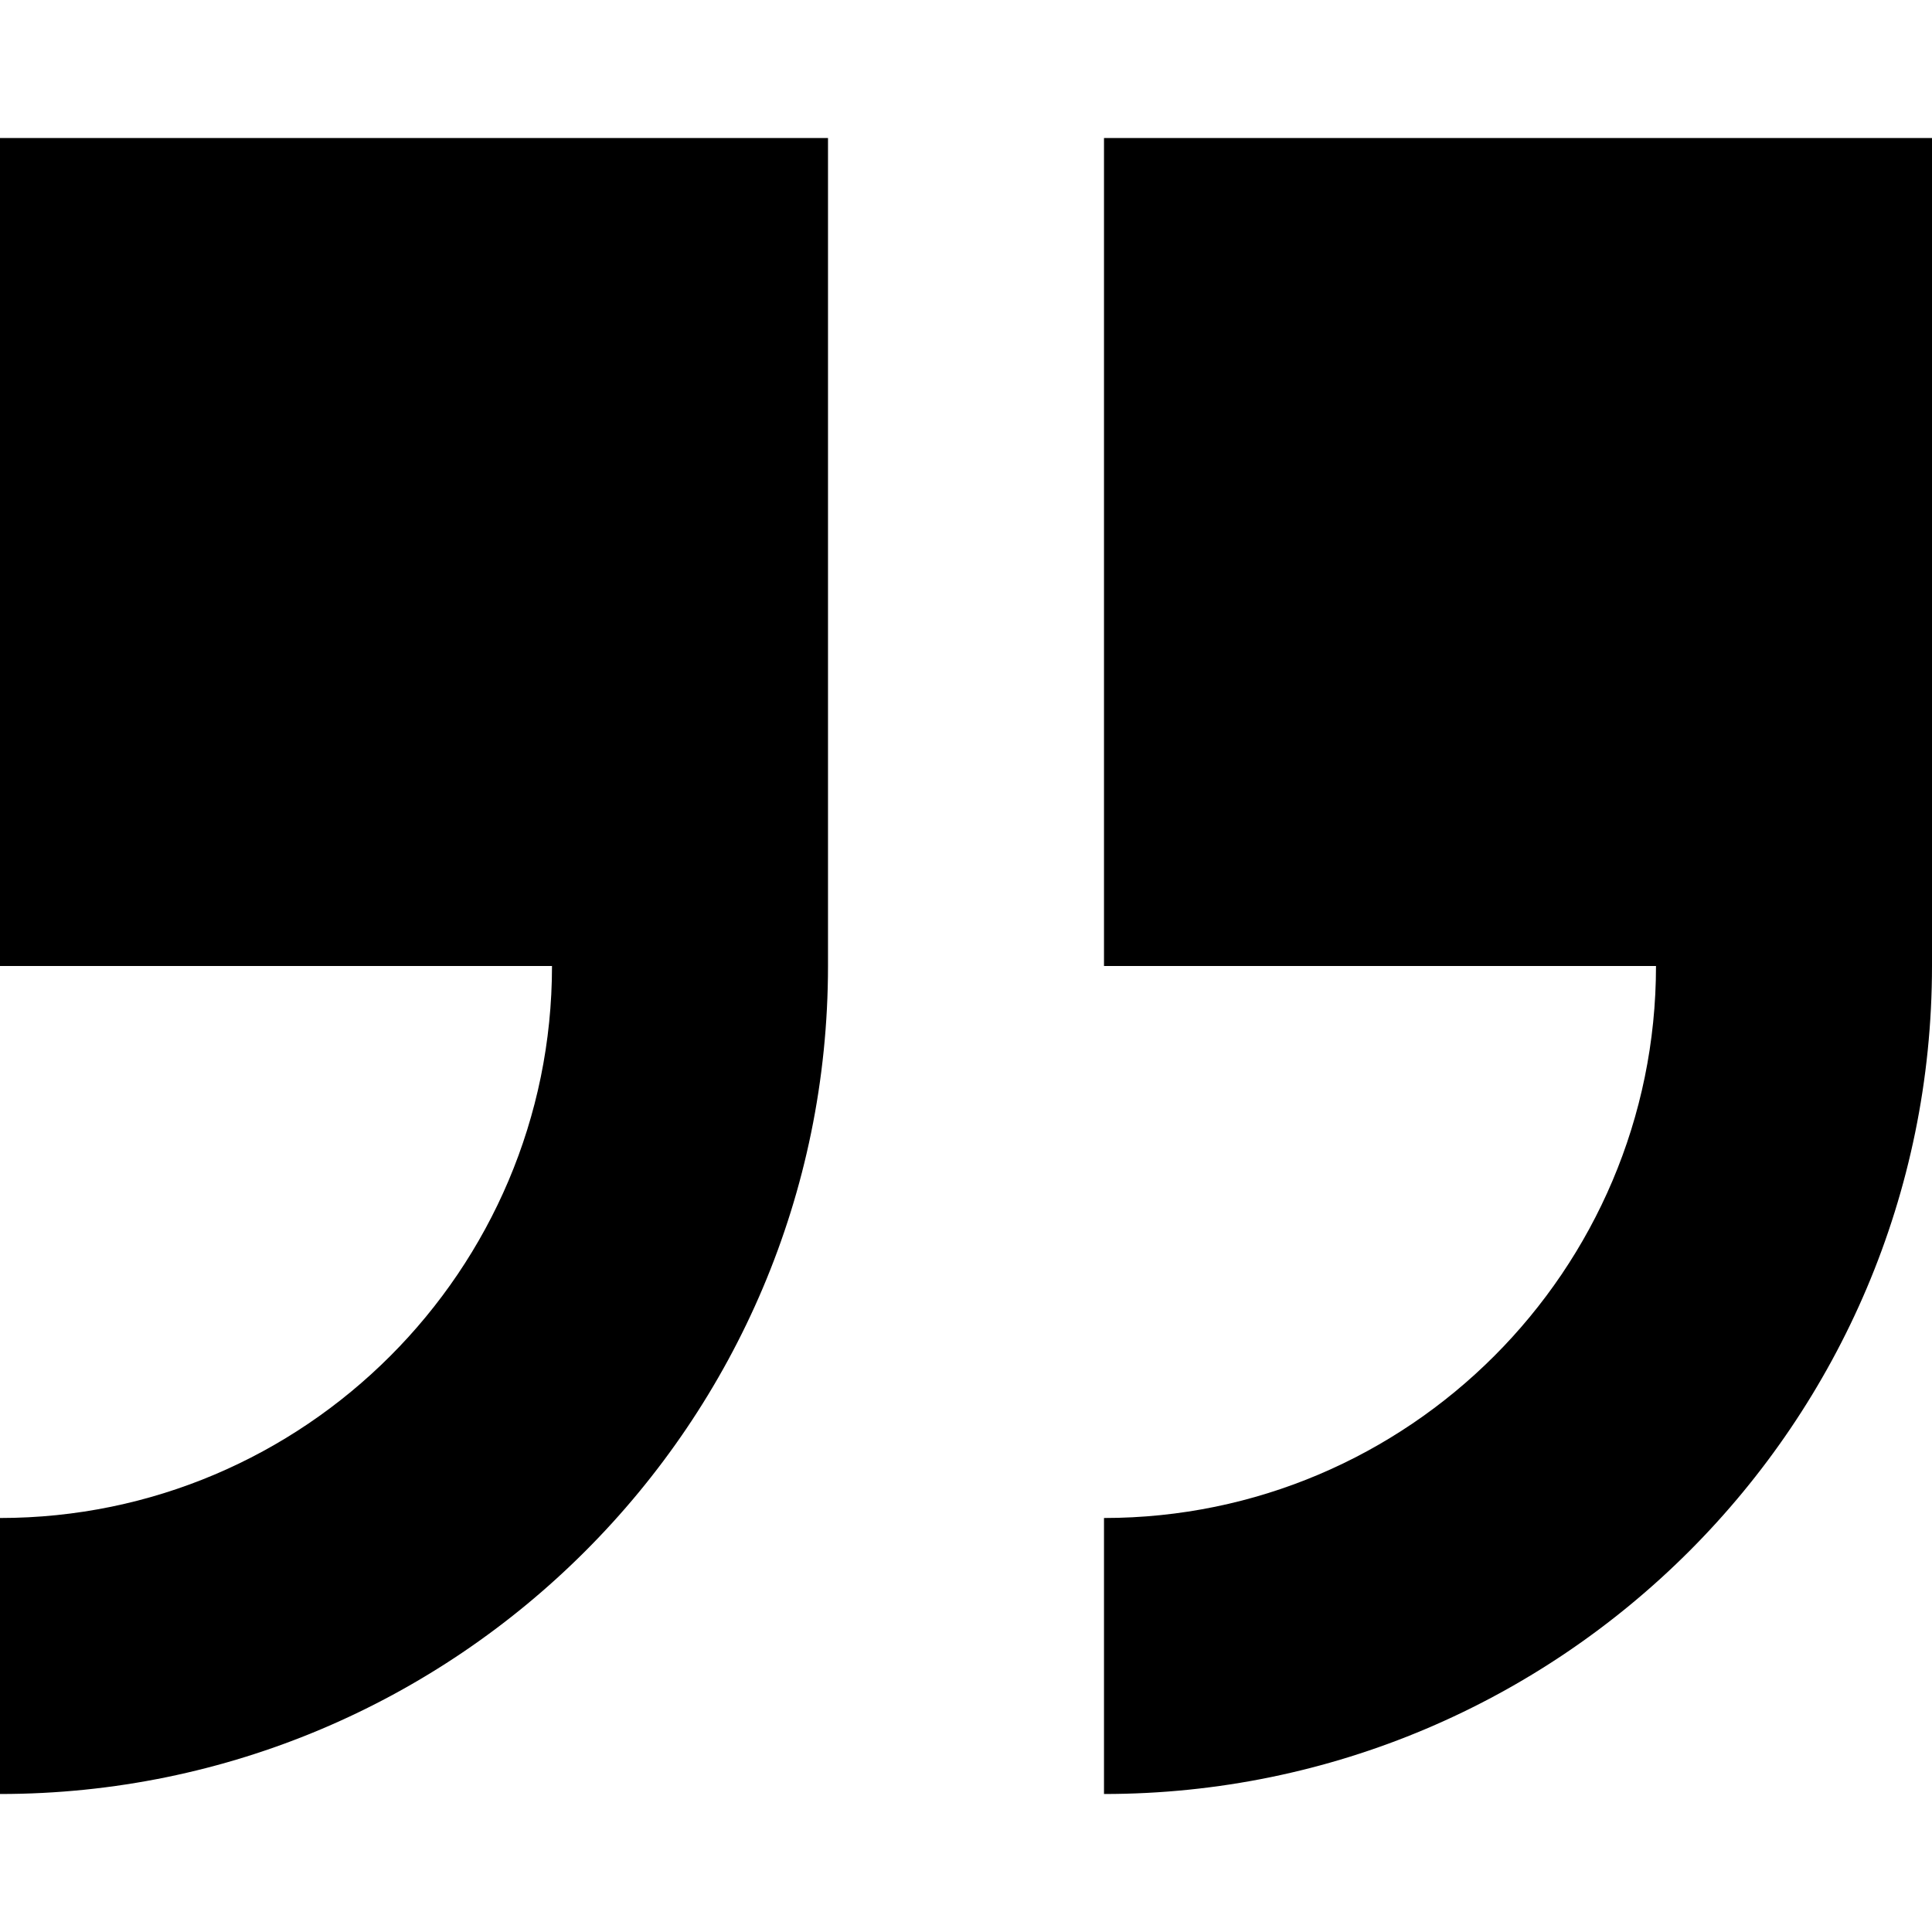
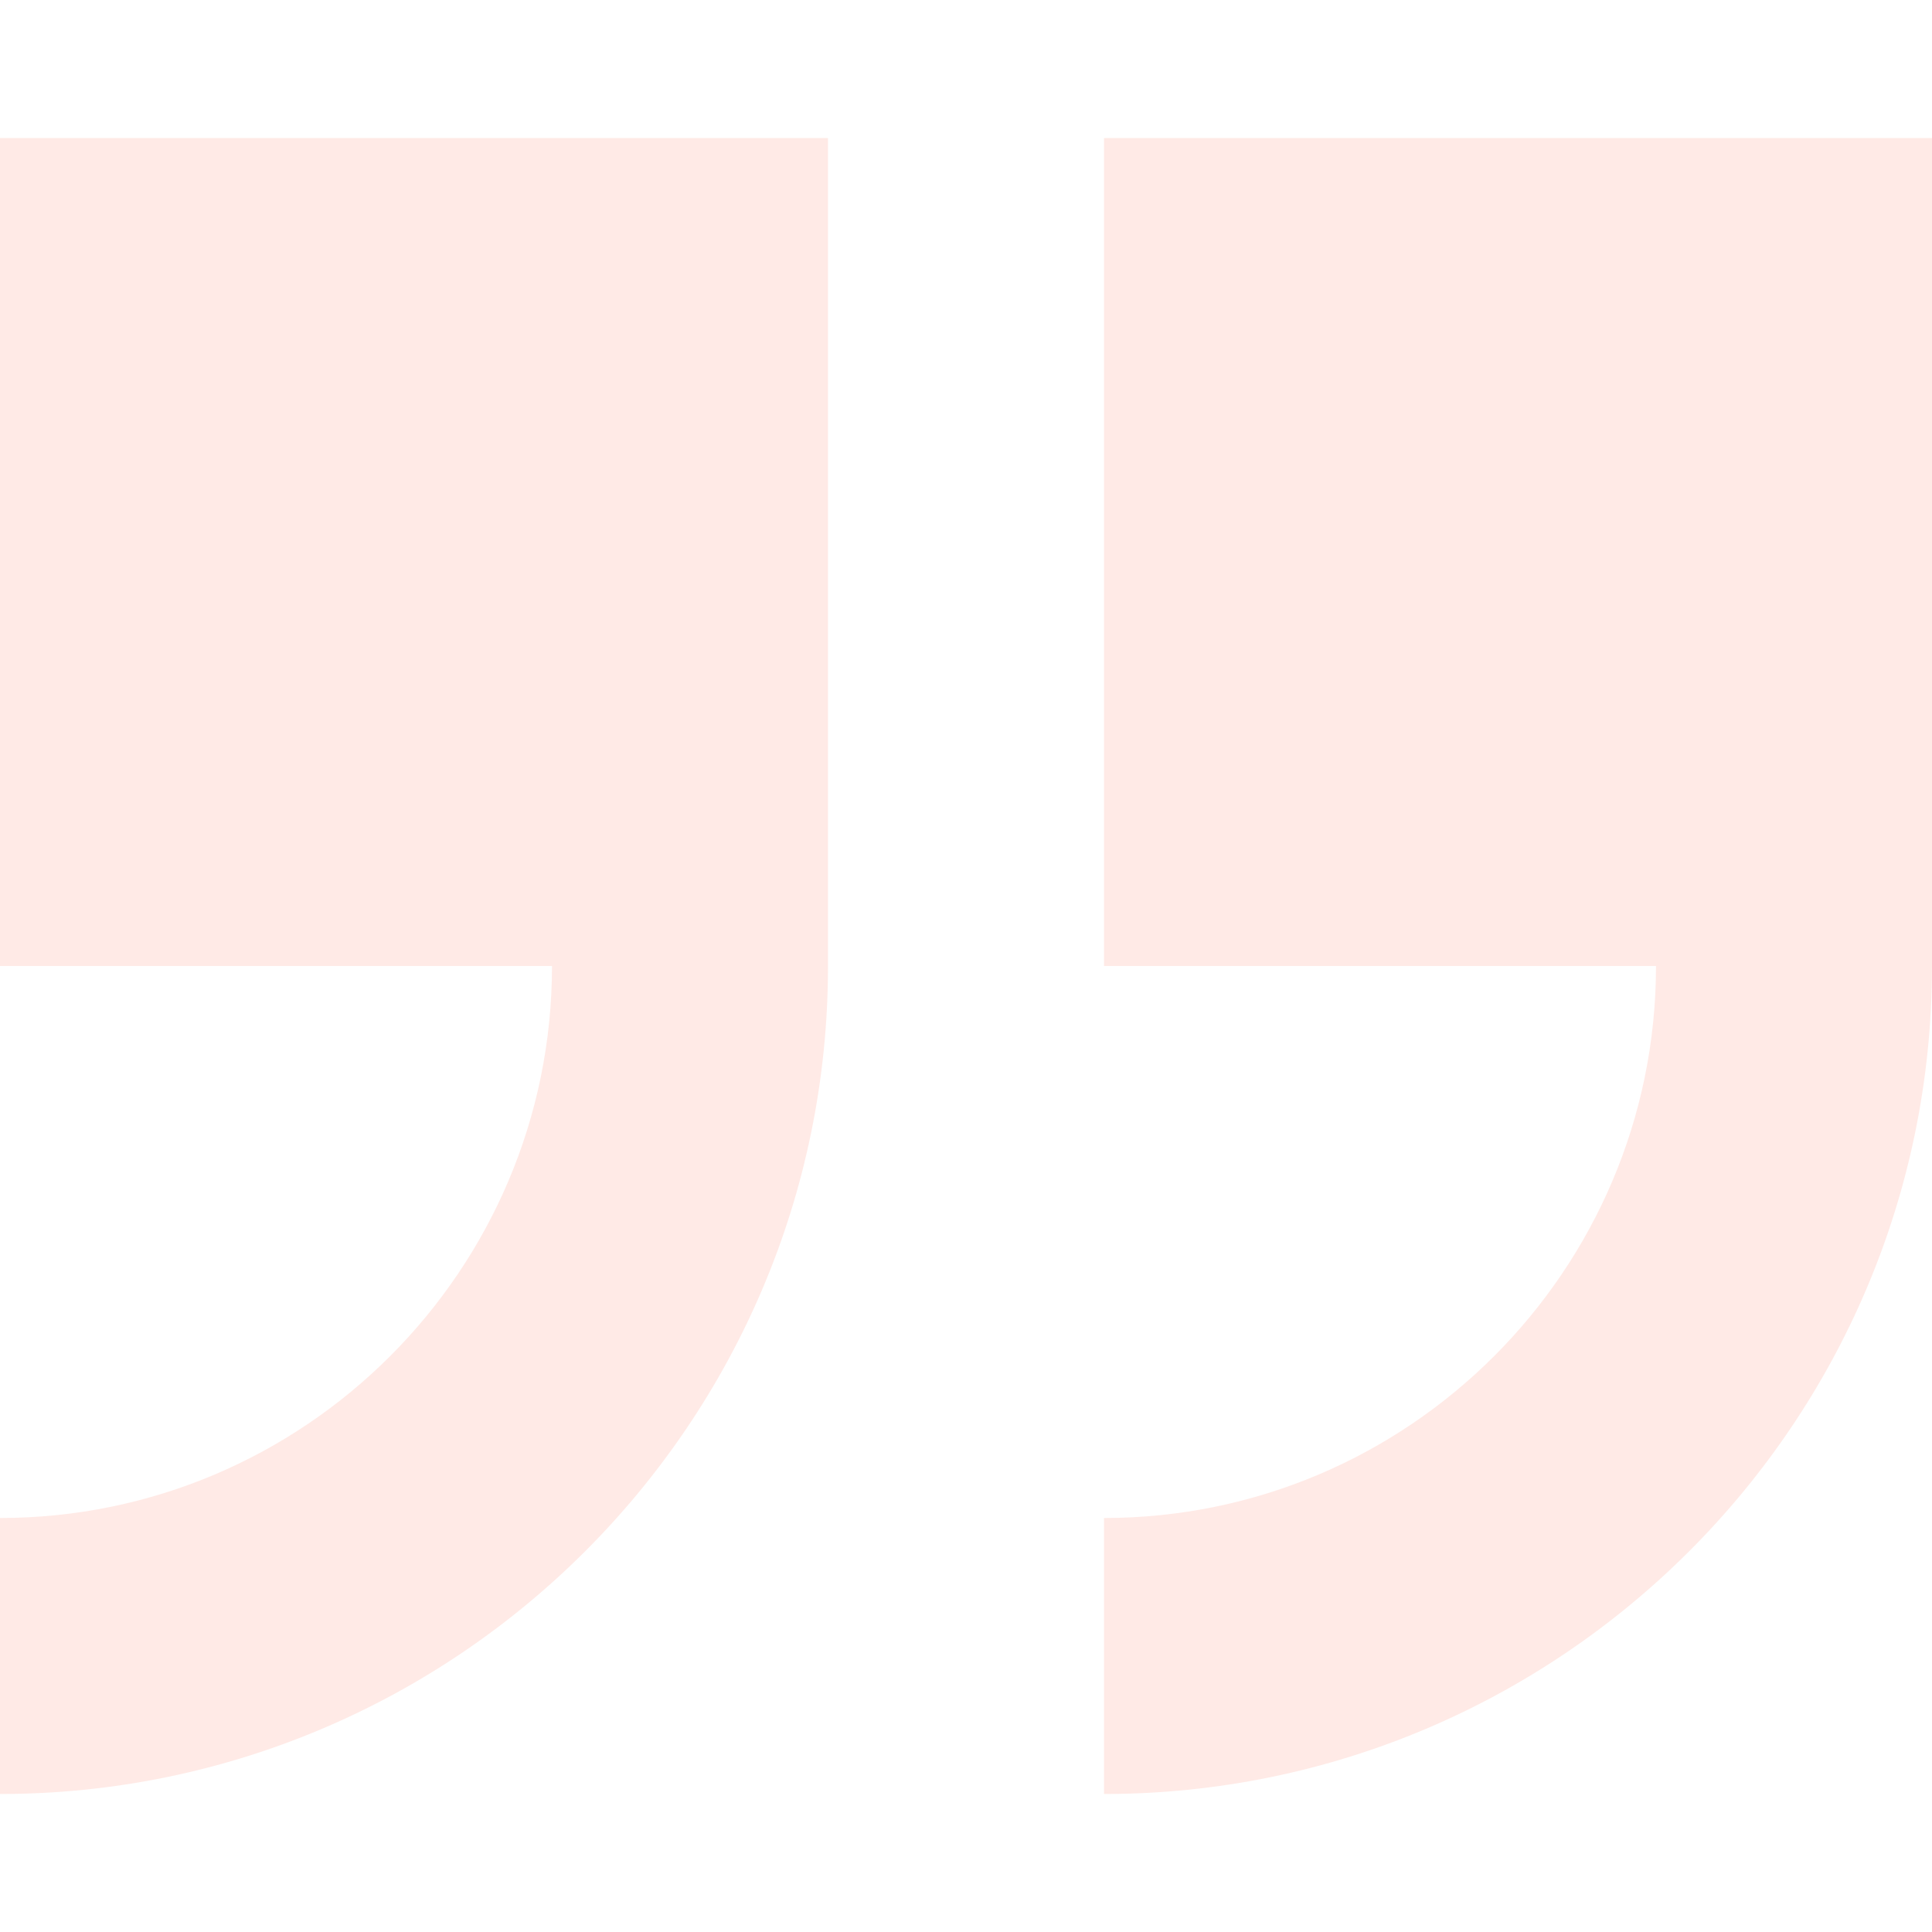
<svg xmlns="http://www.w3.org/2000/svg" id="Capa_1" enable-background="new 0 0 409.294 409.294" height="512" viewBox="0 0 409.294 409.294" width="512">
-   <path d="m233.882 29.235v175.412h116.941c0 64.48-52.461 116.941-116.941 116.941v58.471c96.728 0 175.412-78.684 175.412-175.412v-175.412z" />
-   <path d="m0 204.647h116.941c0 64.48-52.461 116.941-116.941 116.941v58.471c96.728 0 175.412-78.684 175.412-175.412v-175.412h-175.412z" />
+   <path d="m233.882 29.235v175.412h116.941c0 64.48-52.461 116.941-116.941 116.941v58.471c96.728 0 175.412-78.684 175.412-175.412v-175.412z" fill="#FF38111a" />
+   <path d="m0 204.647h116.941c0 64.48-52.461 116.941-116.941 116.941v58.471c96.728 0 175.412-78.684 175.412-175.412v-175.412h-175.412z" fill="#FF38111a" />
</svg>
